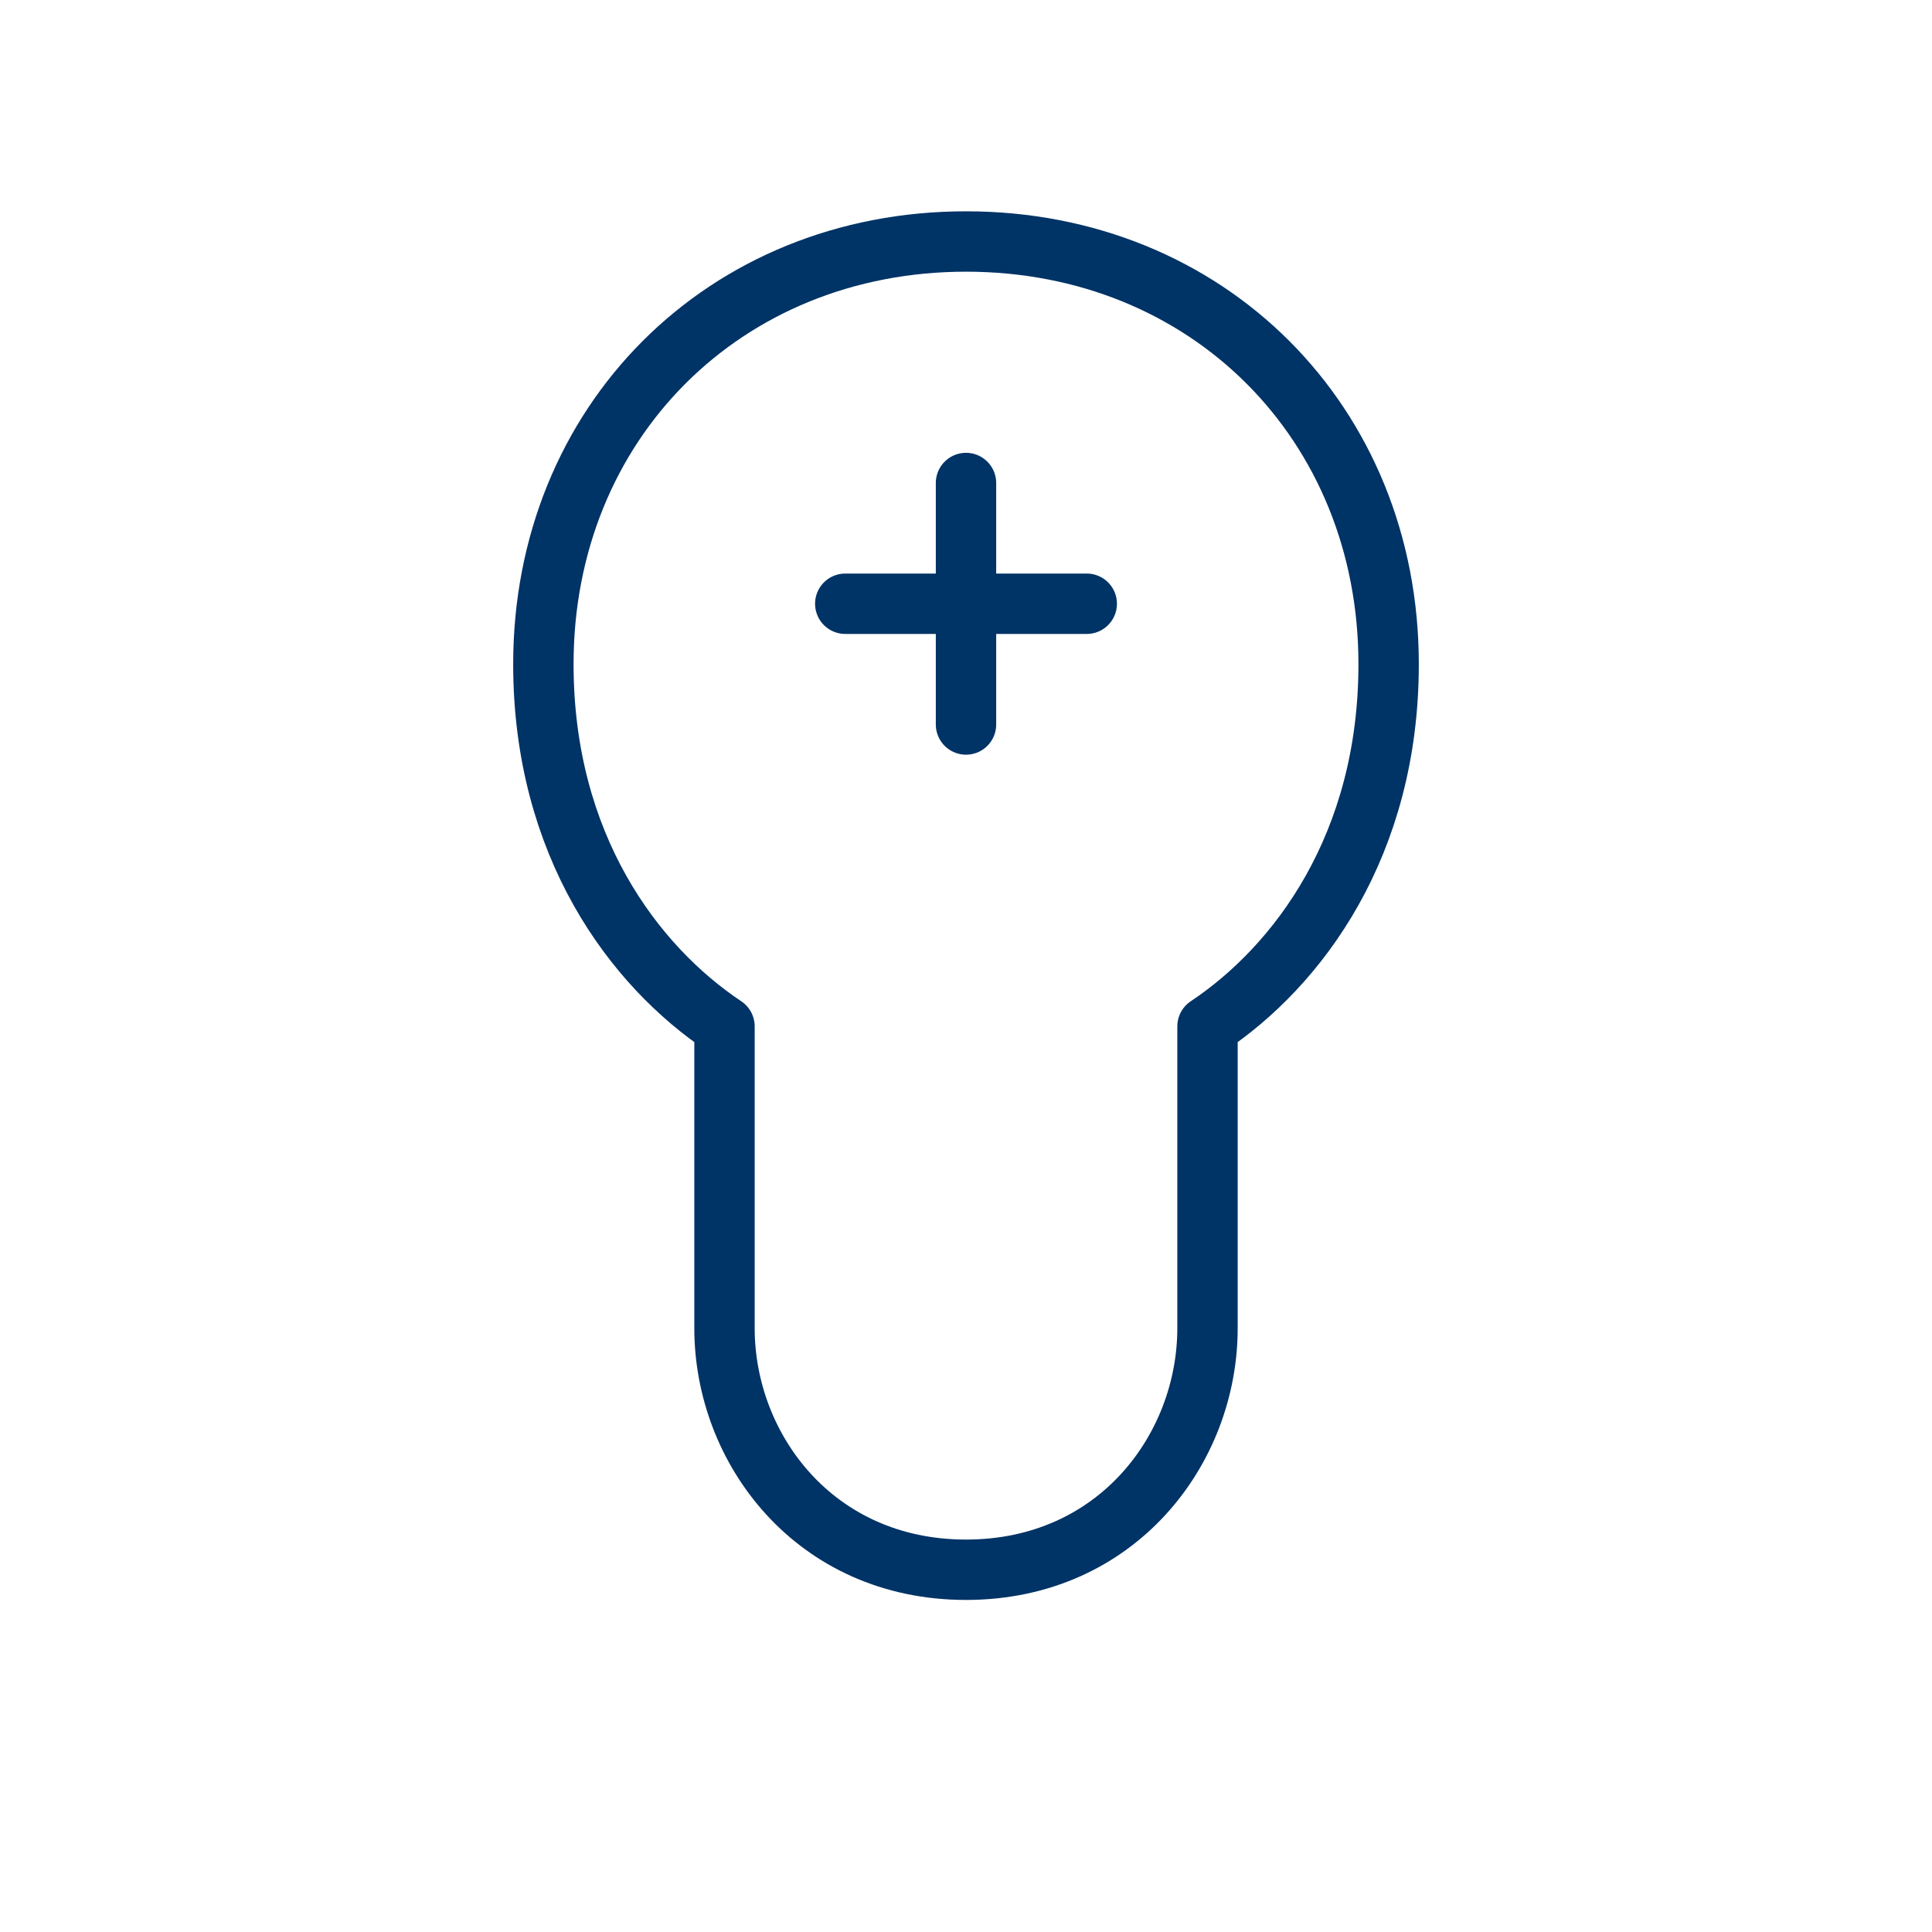
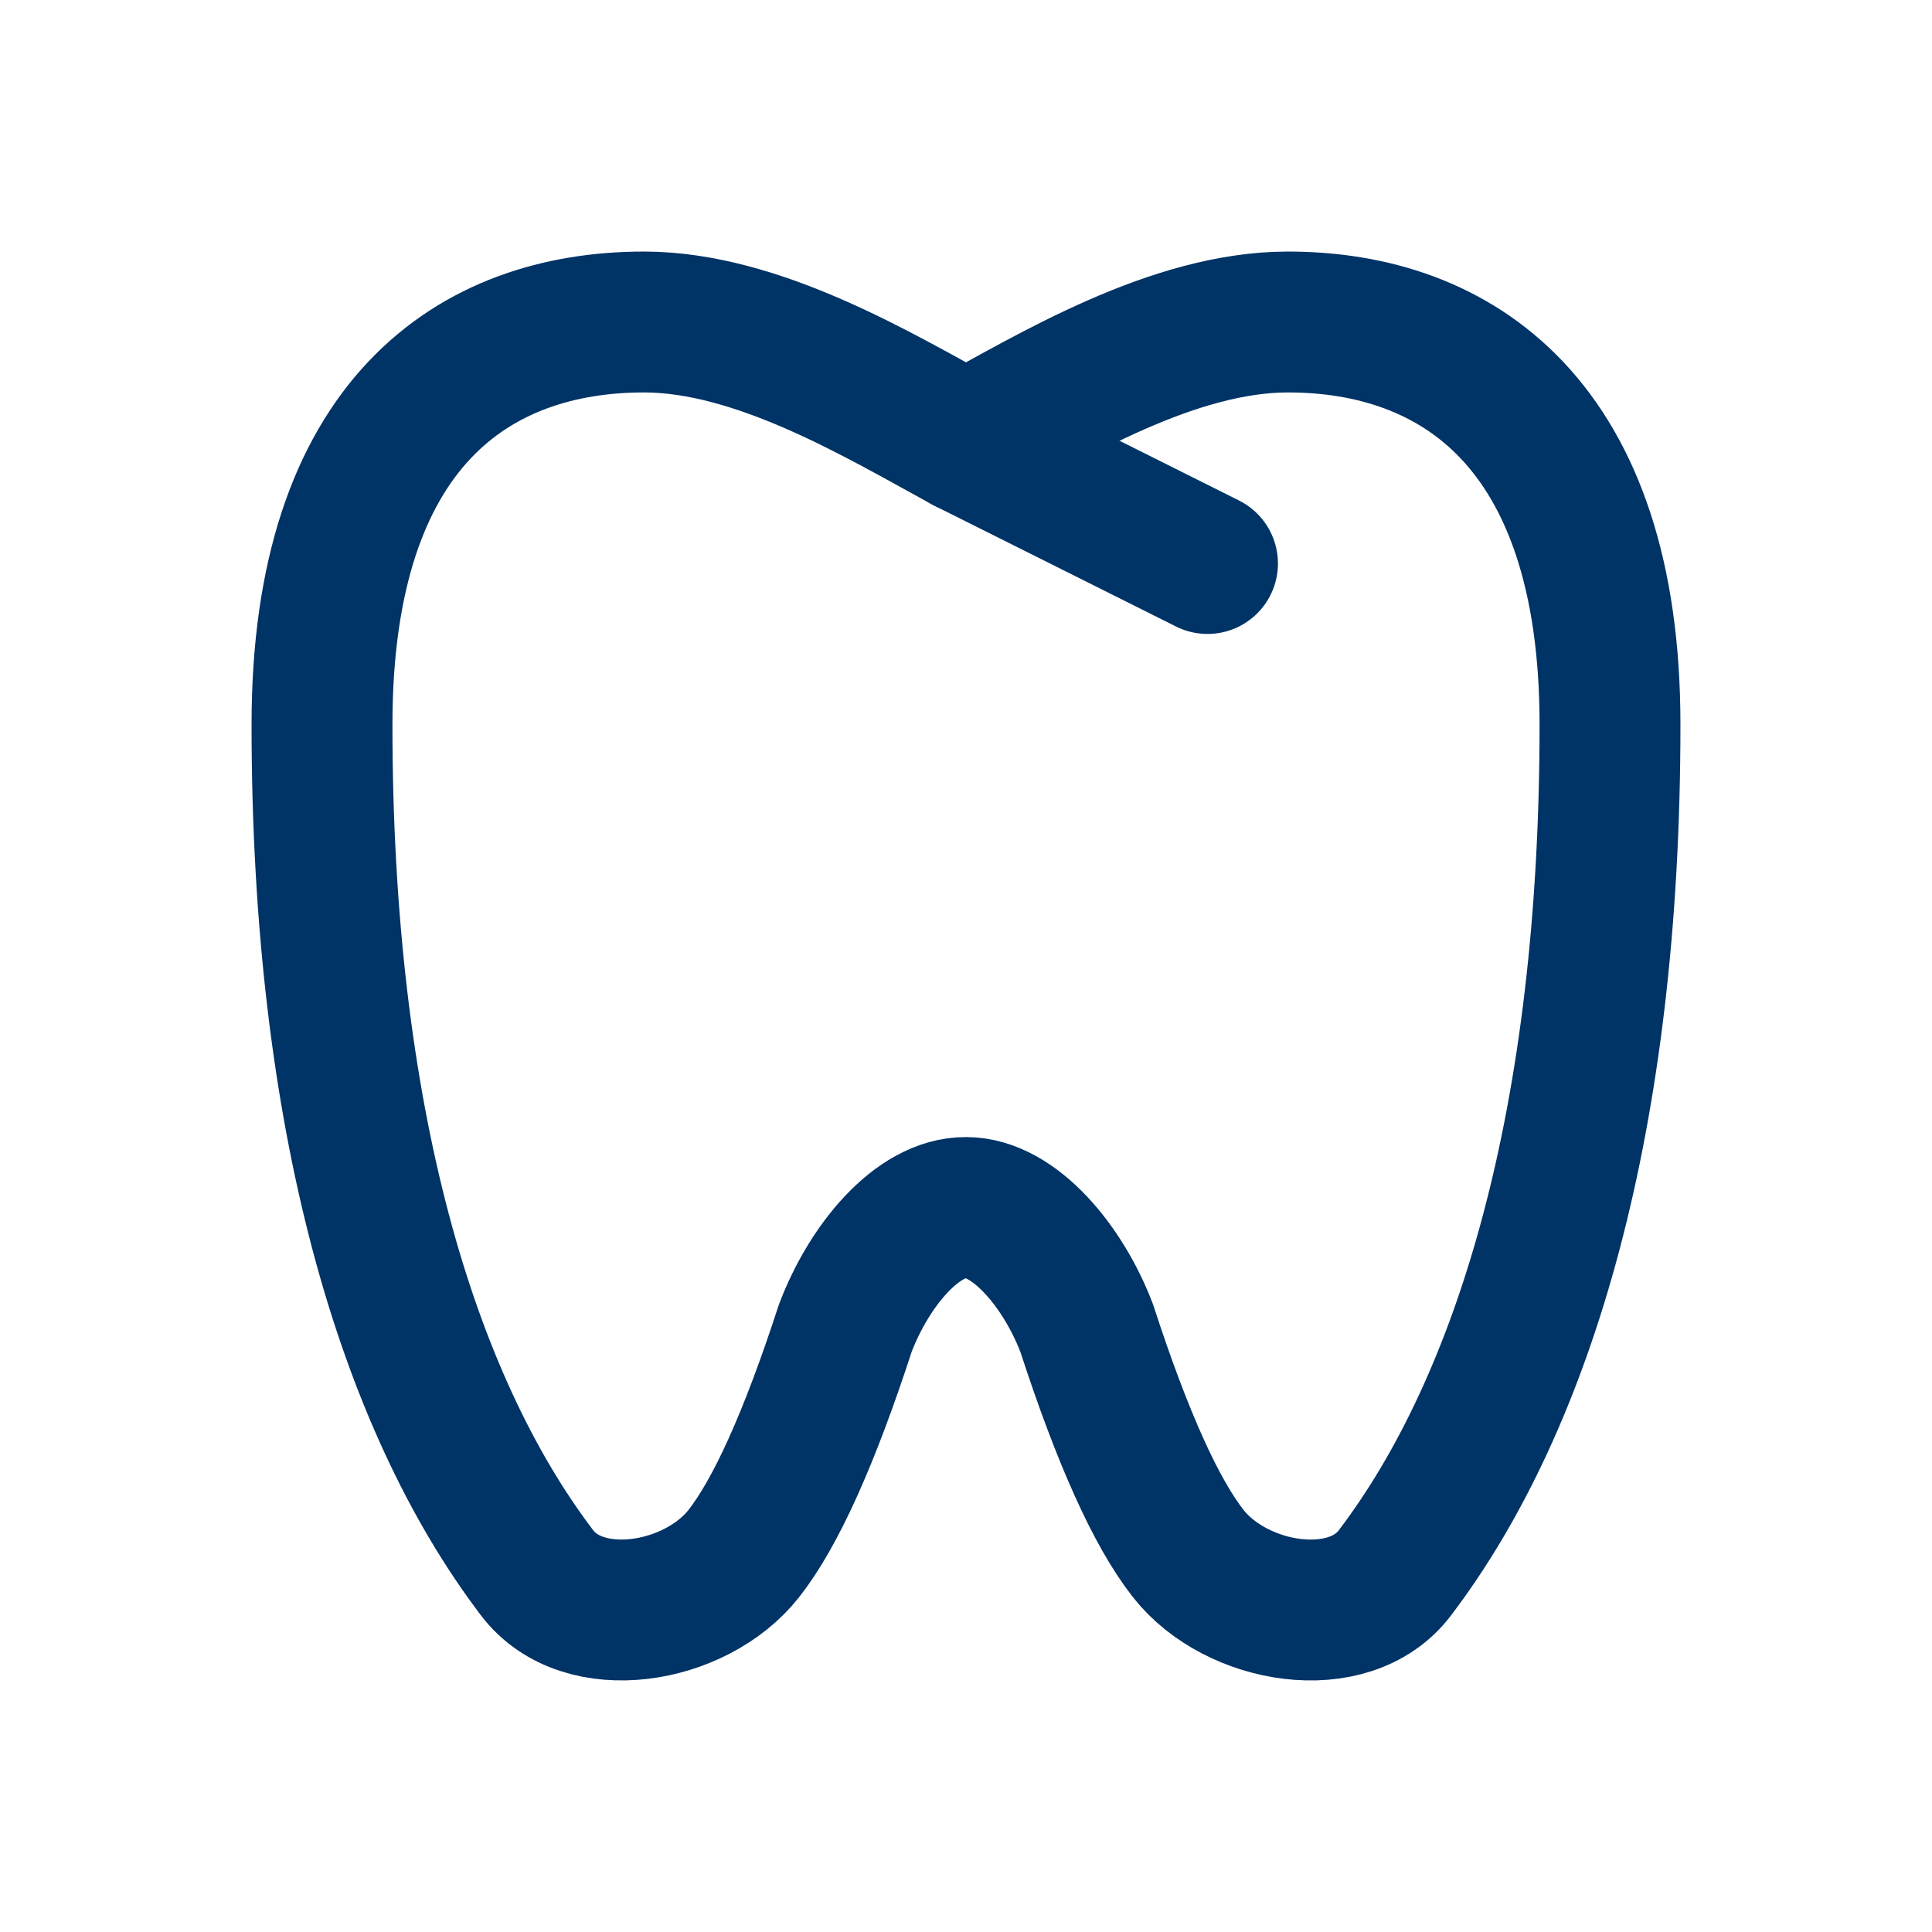
- <svg xmlns="http://www.w3.org/2000/svg" viewBox="0 0 64 64" fill="none" stroke="#003366" stroke-width="2" stroke-linecap="round" stroke-linejoin="round">
-   <path d="M32 8c-8 0-14 6-14 14 0 6 3 10 6 12v10c0 4 3 8 8 8s8-4 8-8v-10c3-2 6-6 6-12 0-8-6-14-14-14z" />
-   <path d="M28 20h8M32 16v8" />
+ <svg xmlns="http://www.w3.org/2000/svg" viewBox="0 0 24 24" fill="none" stroke="#003366" stroke-width="1.75" stroke-linecap="round" stroke-linejoin="round">
+   <path d="M12 5.5c-1.074 -.586 -2.583 -1.5 -4 -1.5c-2.1 0 -4 1.247 -4 5c0 4.899 1.056 8.41 2.671 10.537c.573 .756 1.97 .521 2.567 -.236c.398 -.505 .819 -1.439 1.262 -2.801c.292 -.771 .892 -1.504 1.5 -1.5c.602 0 1.21 .737 1.5 1.5c.443 1.362 .864 2.295 1.262 2.8c.597 .759 2 .993 2.567 .237c1.615 -2.127 2.671 -5.637 2.671 -10.537c0 -3.74 -1.908 -5 -4 -5c-1.423 0 -2.92 .911 -4 1.5" />
+   <path d="M12 5.5l3 1.5" />
</svg>
